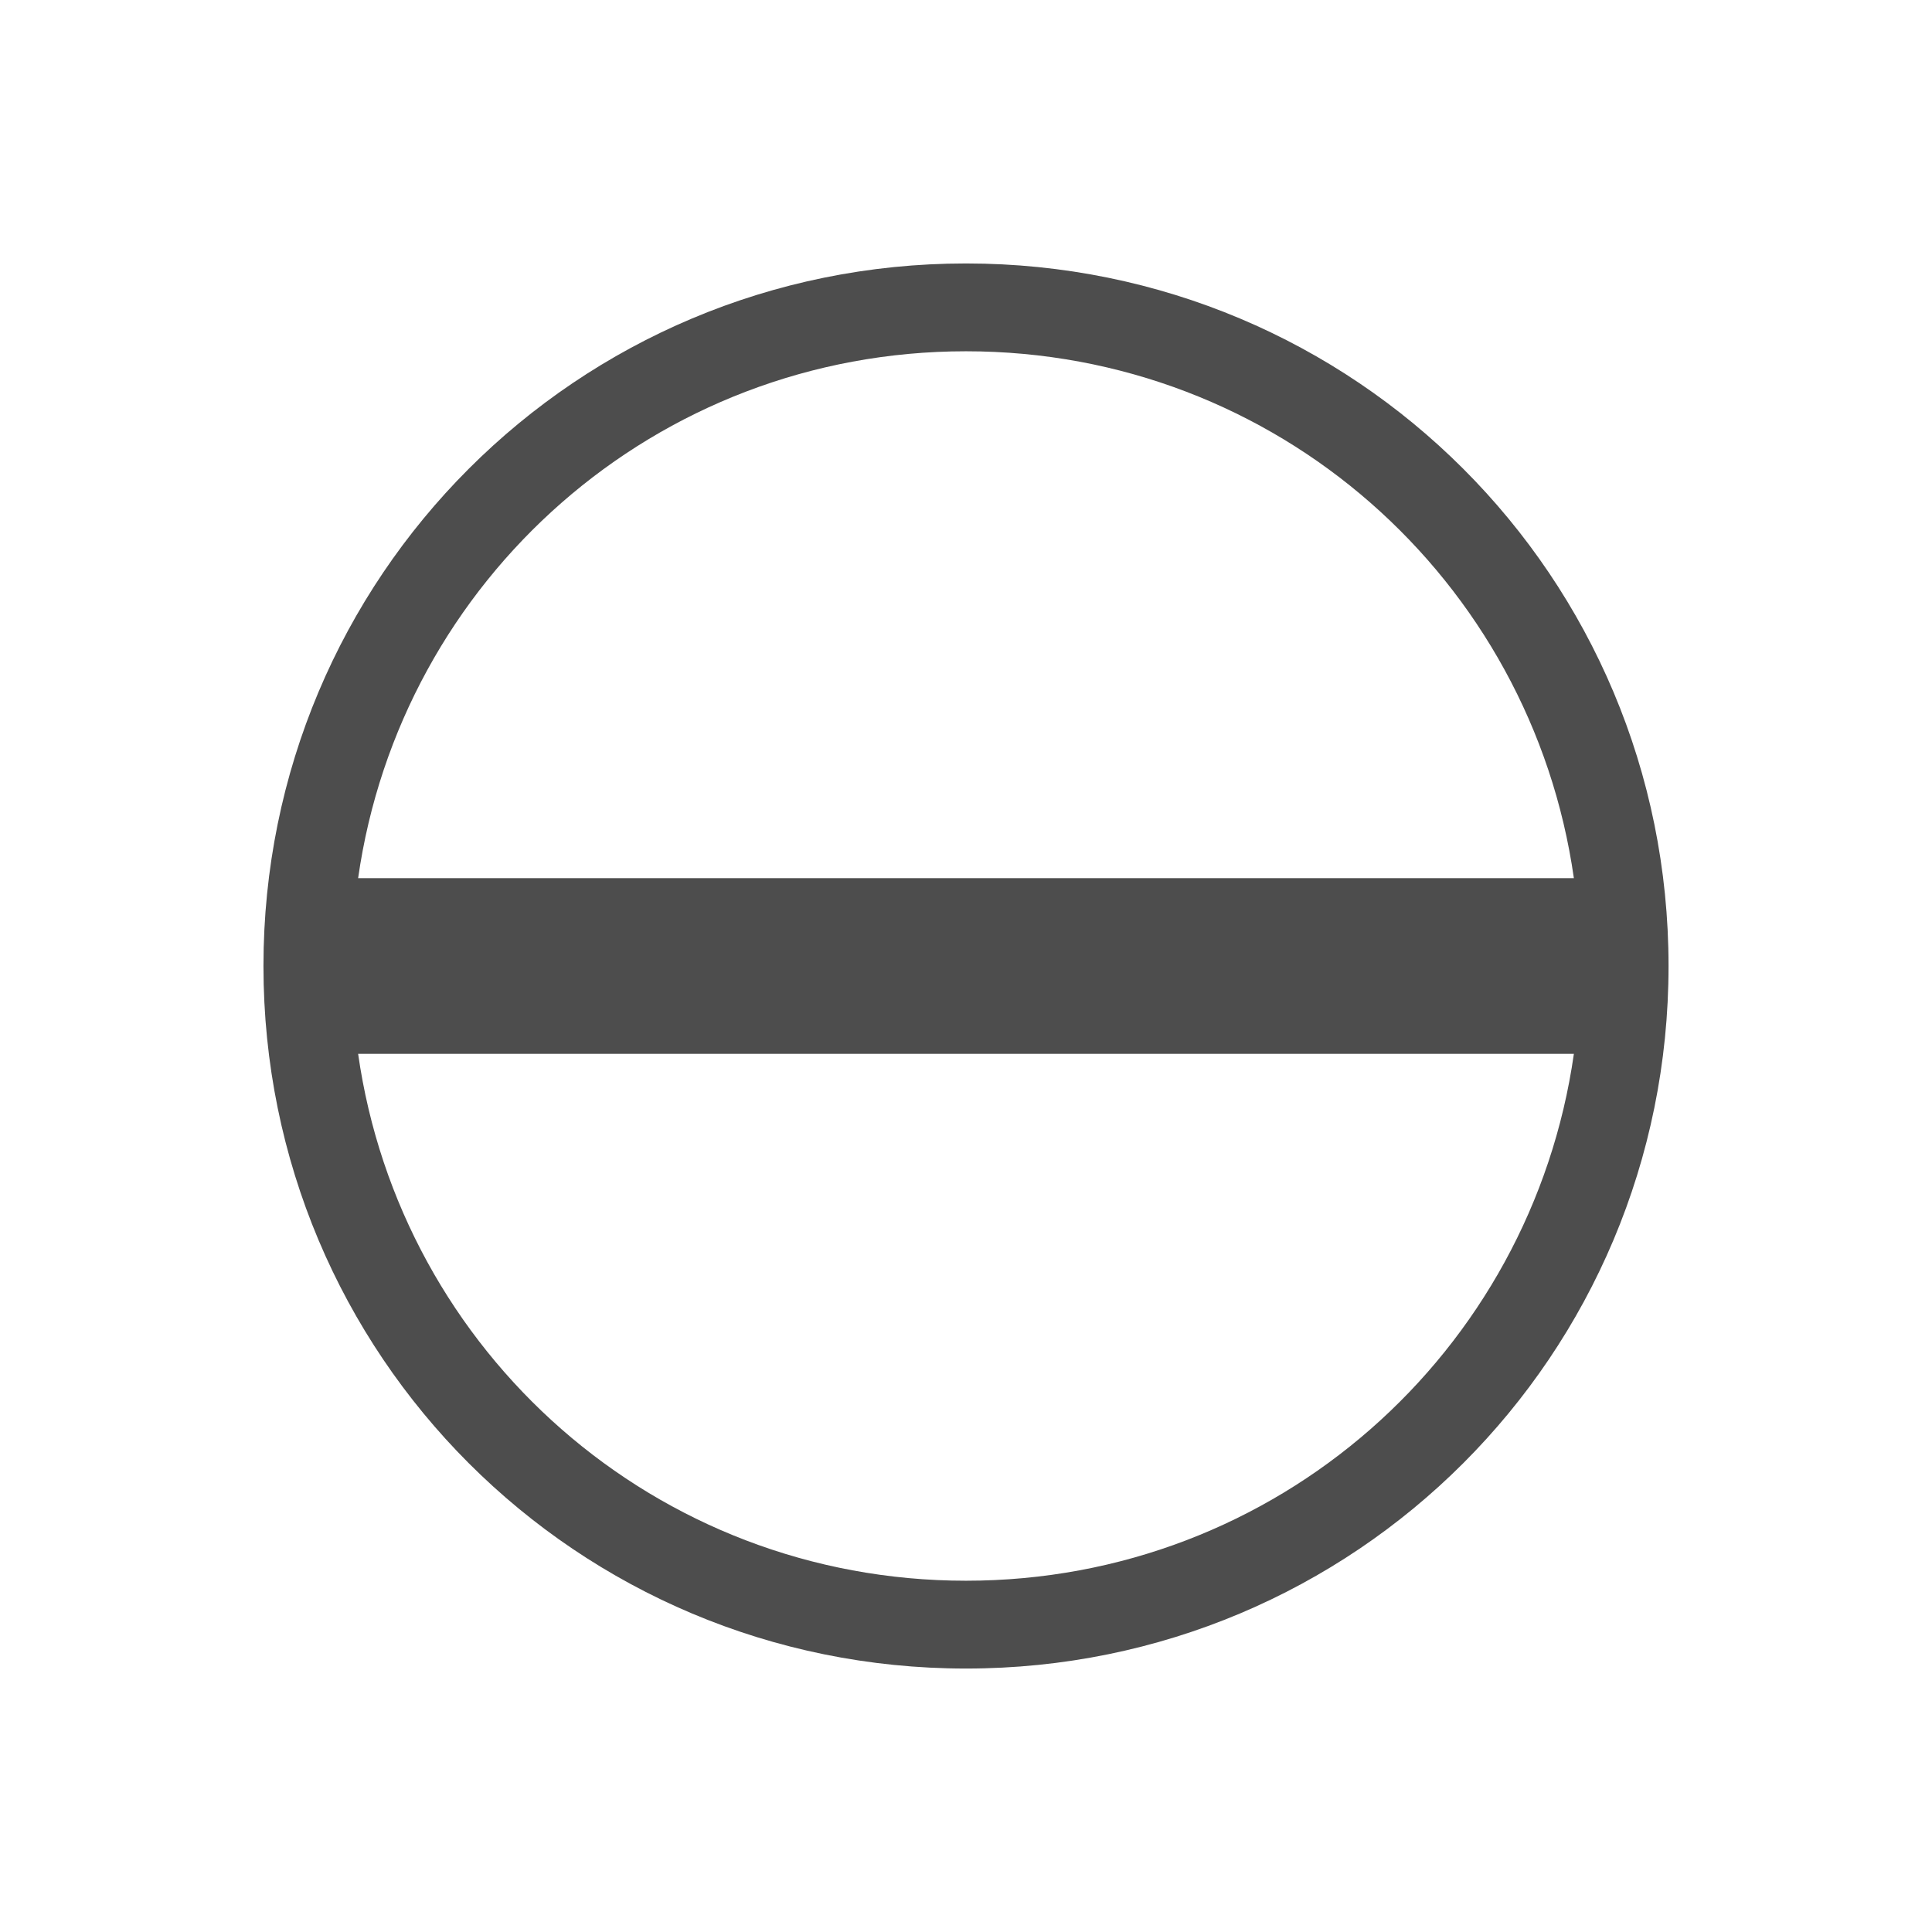
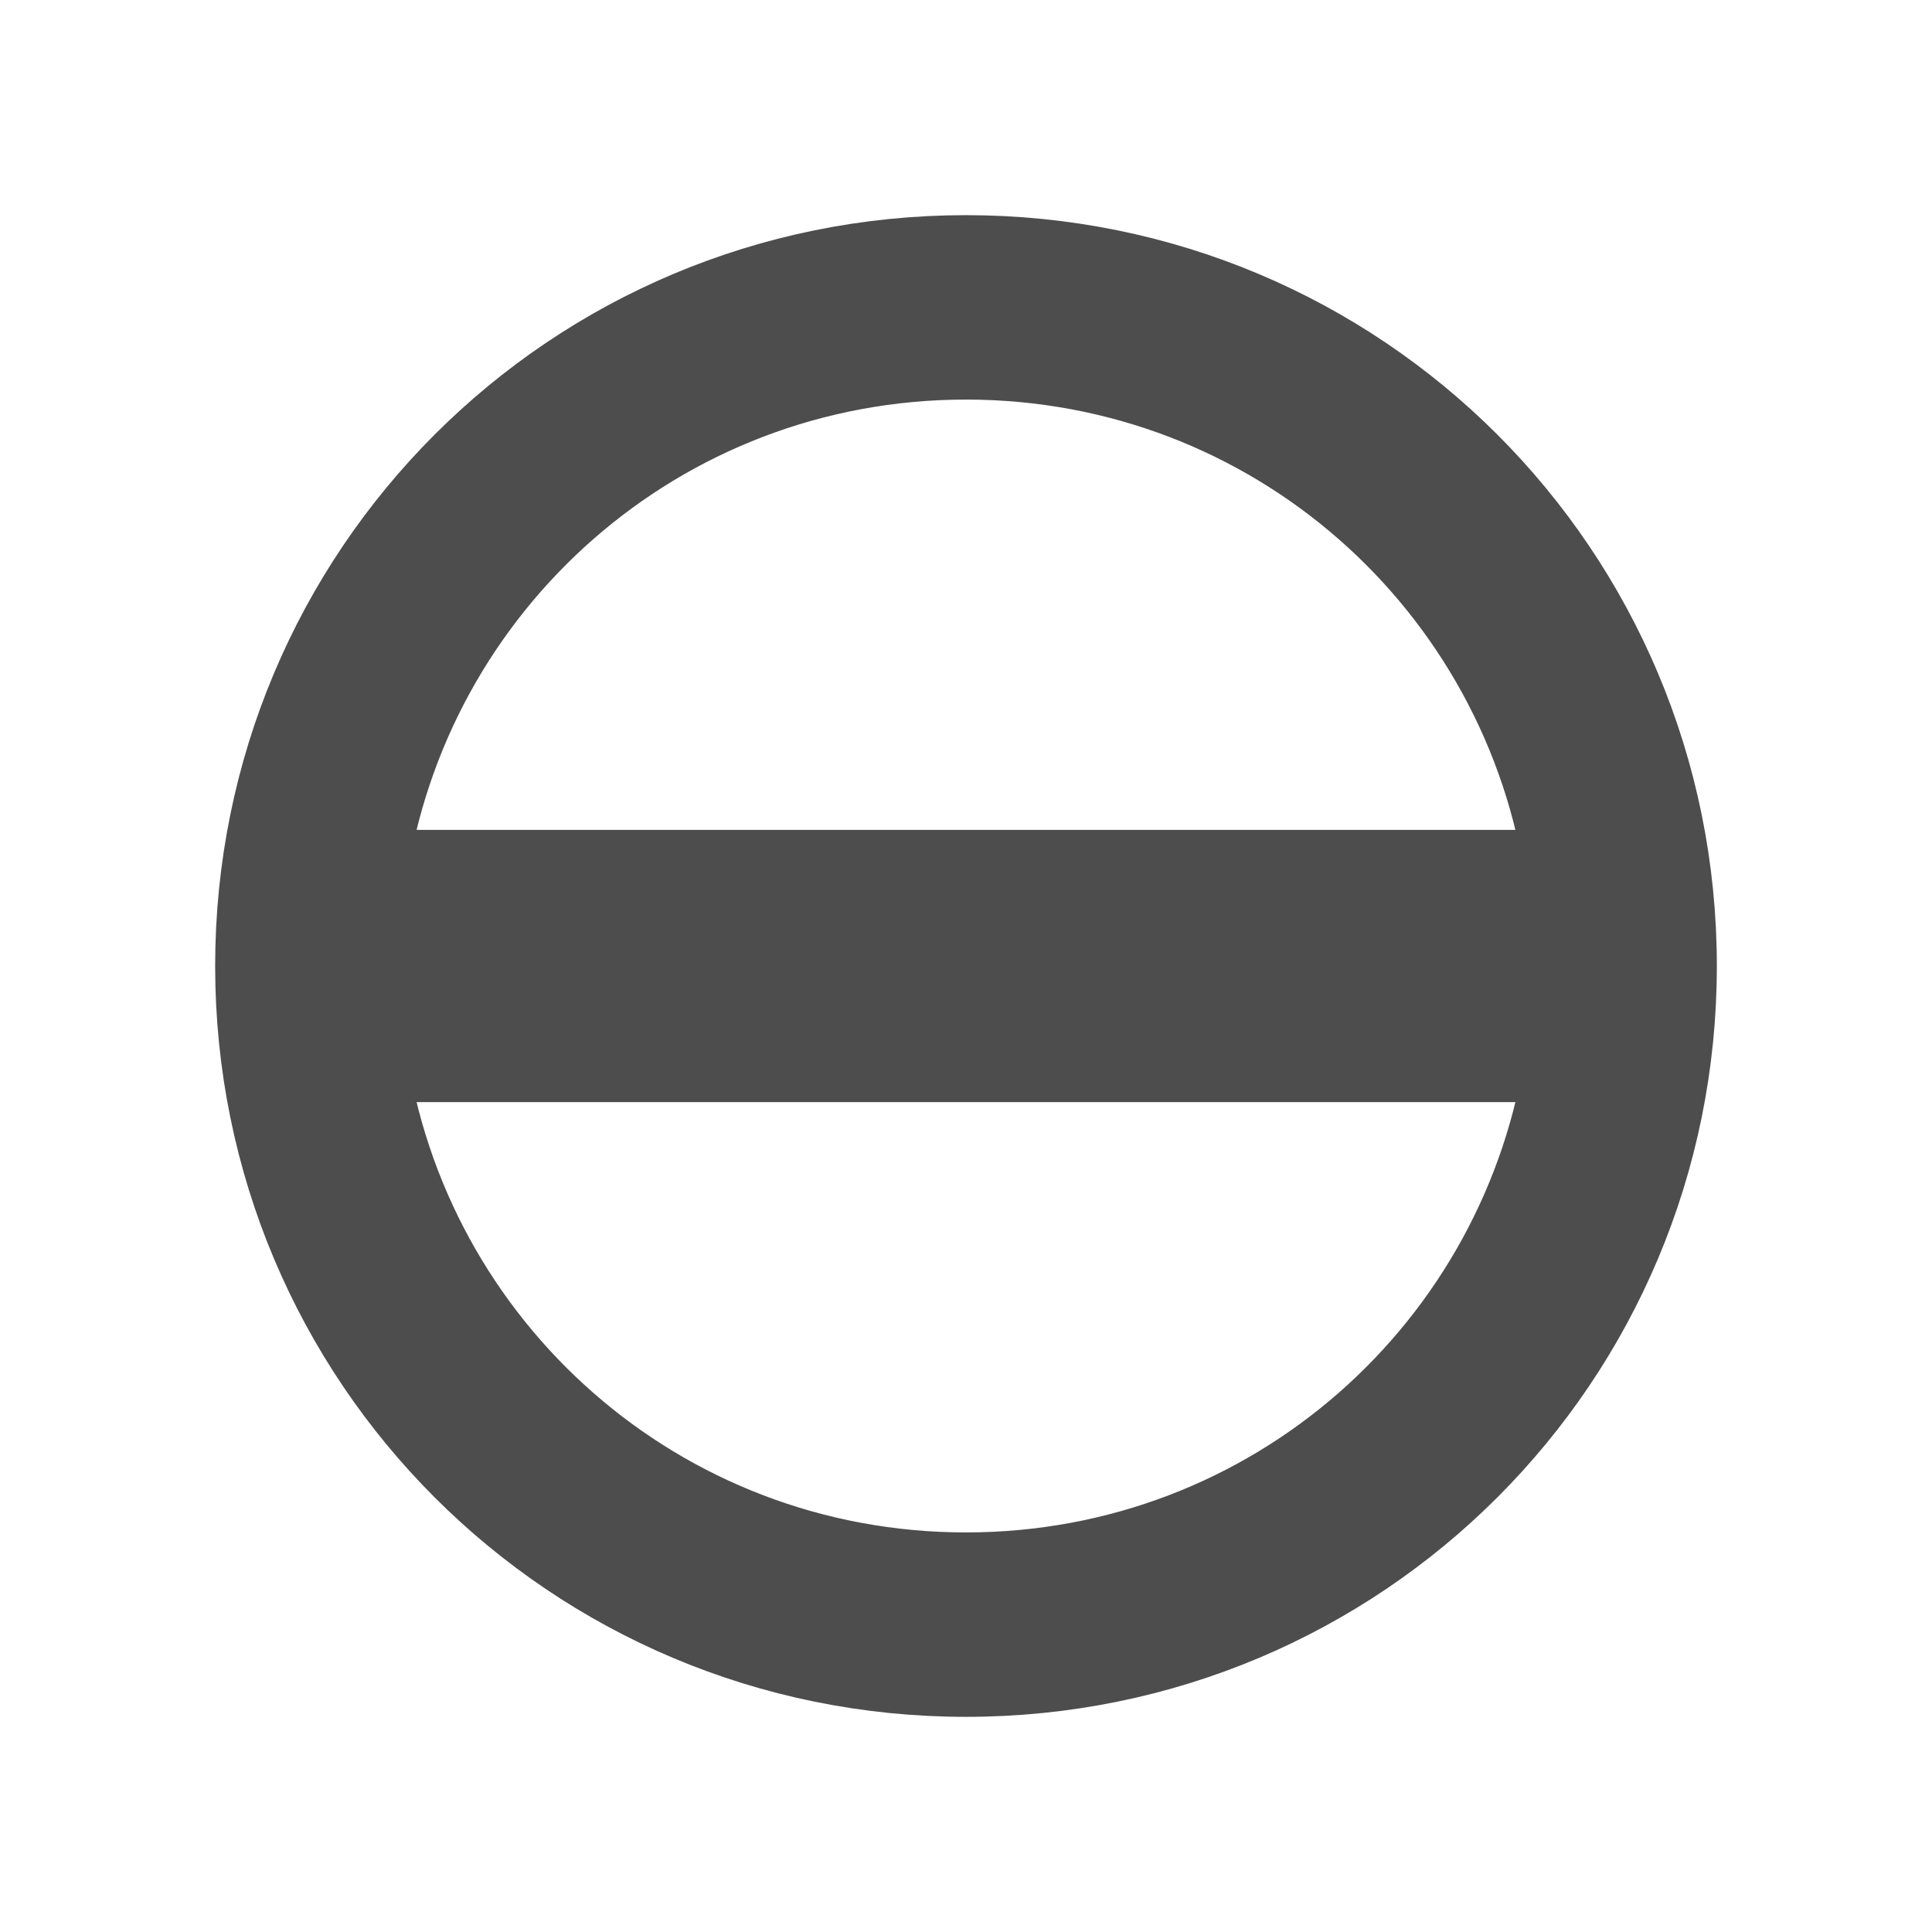
<svg xmlns="http://www.w3.org/2000/svg" width="22" height="22" id="svg3760" version="1.1">
  <defs id="defs3762" />
  <g id="layer1" transform="translate(-553.7225,-583.1193)">
-     <path style="opacity:1;fill:#4d4d4d;fill-opacity:1;stroke:none;stroke-width:2.8;stroke-miterlimit:4;stroke-dasharray:none;stroke-opacity:0.55" d="M 11 3 C 6.568 3 3 6.568 3 11 C 3 15.432 6.568 19 11 19 C 15.432 19 19 15.432 19 11 C 19 6.568 15.432 3 11 3 z M 11 4 C 14.537 4 17.438 6.601 17.922 10 L 4.078 10 C 4.562 6.601 7.463 4 11 4 z M 4.078 12 L 17.922 12 C 17.438 15.399 14.537 18 11 18 C 7.463 18 4.562 15.399 4.078 12 z " transform="translate(553.7225,583.1193)" id="rect4148" />
+     <path style="opacity:1;fill:#4d4d4d;fill-opacity:1;stroke:#4d4d4d;stroke-width:1.1;stroke-miterlimit:4;stroke-dasharray:none;stroke-opacity:1" d="M 11 3 C 6.568 3 3 6.568 3 11 C 3 15.432 6.568 19 11 19 C 15.432 19 19 15.432 19 11 C 19 6.568 15.432 3 11 3 z M 11 4 C 14.537 4 17.438 6.601 17.922 10 L 4.078 10 C 4.562 6.601 7.463 4 11 4 z M 4.078 12 L 17.922 12 C 17.438 15.399 14.537 18 11 18 C 7.463 18 4.562 15.399 4.078 12 z " transform="translate(553.7225,583.1193)" id="rect4148" />
  </g>
</svg>
